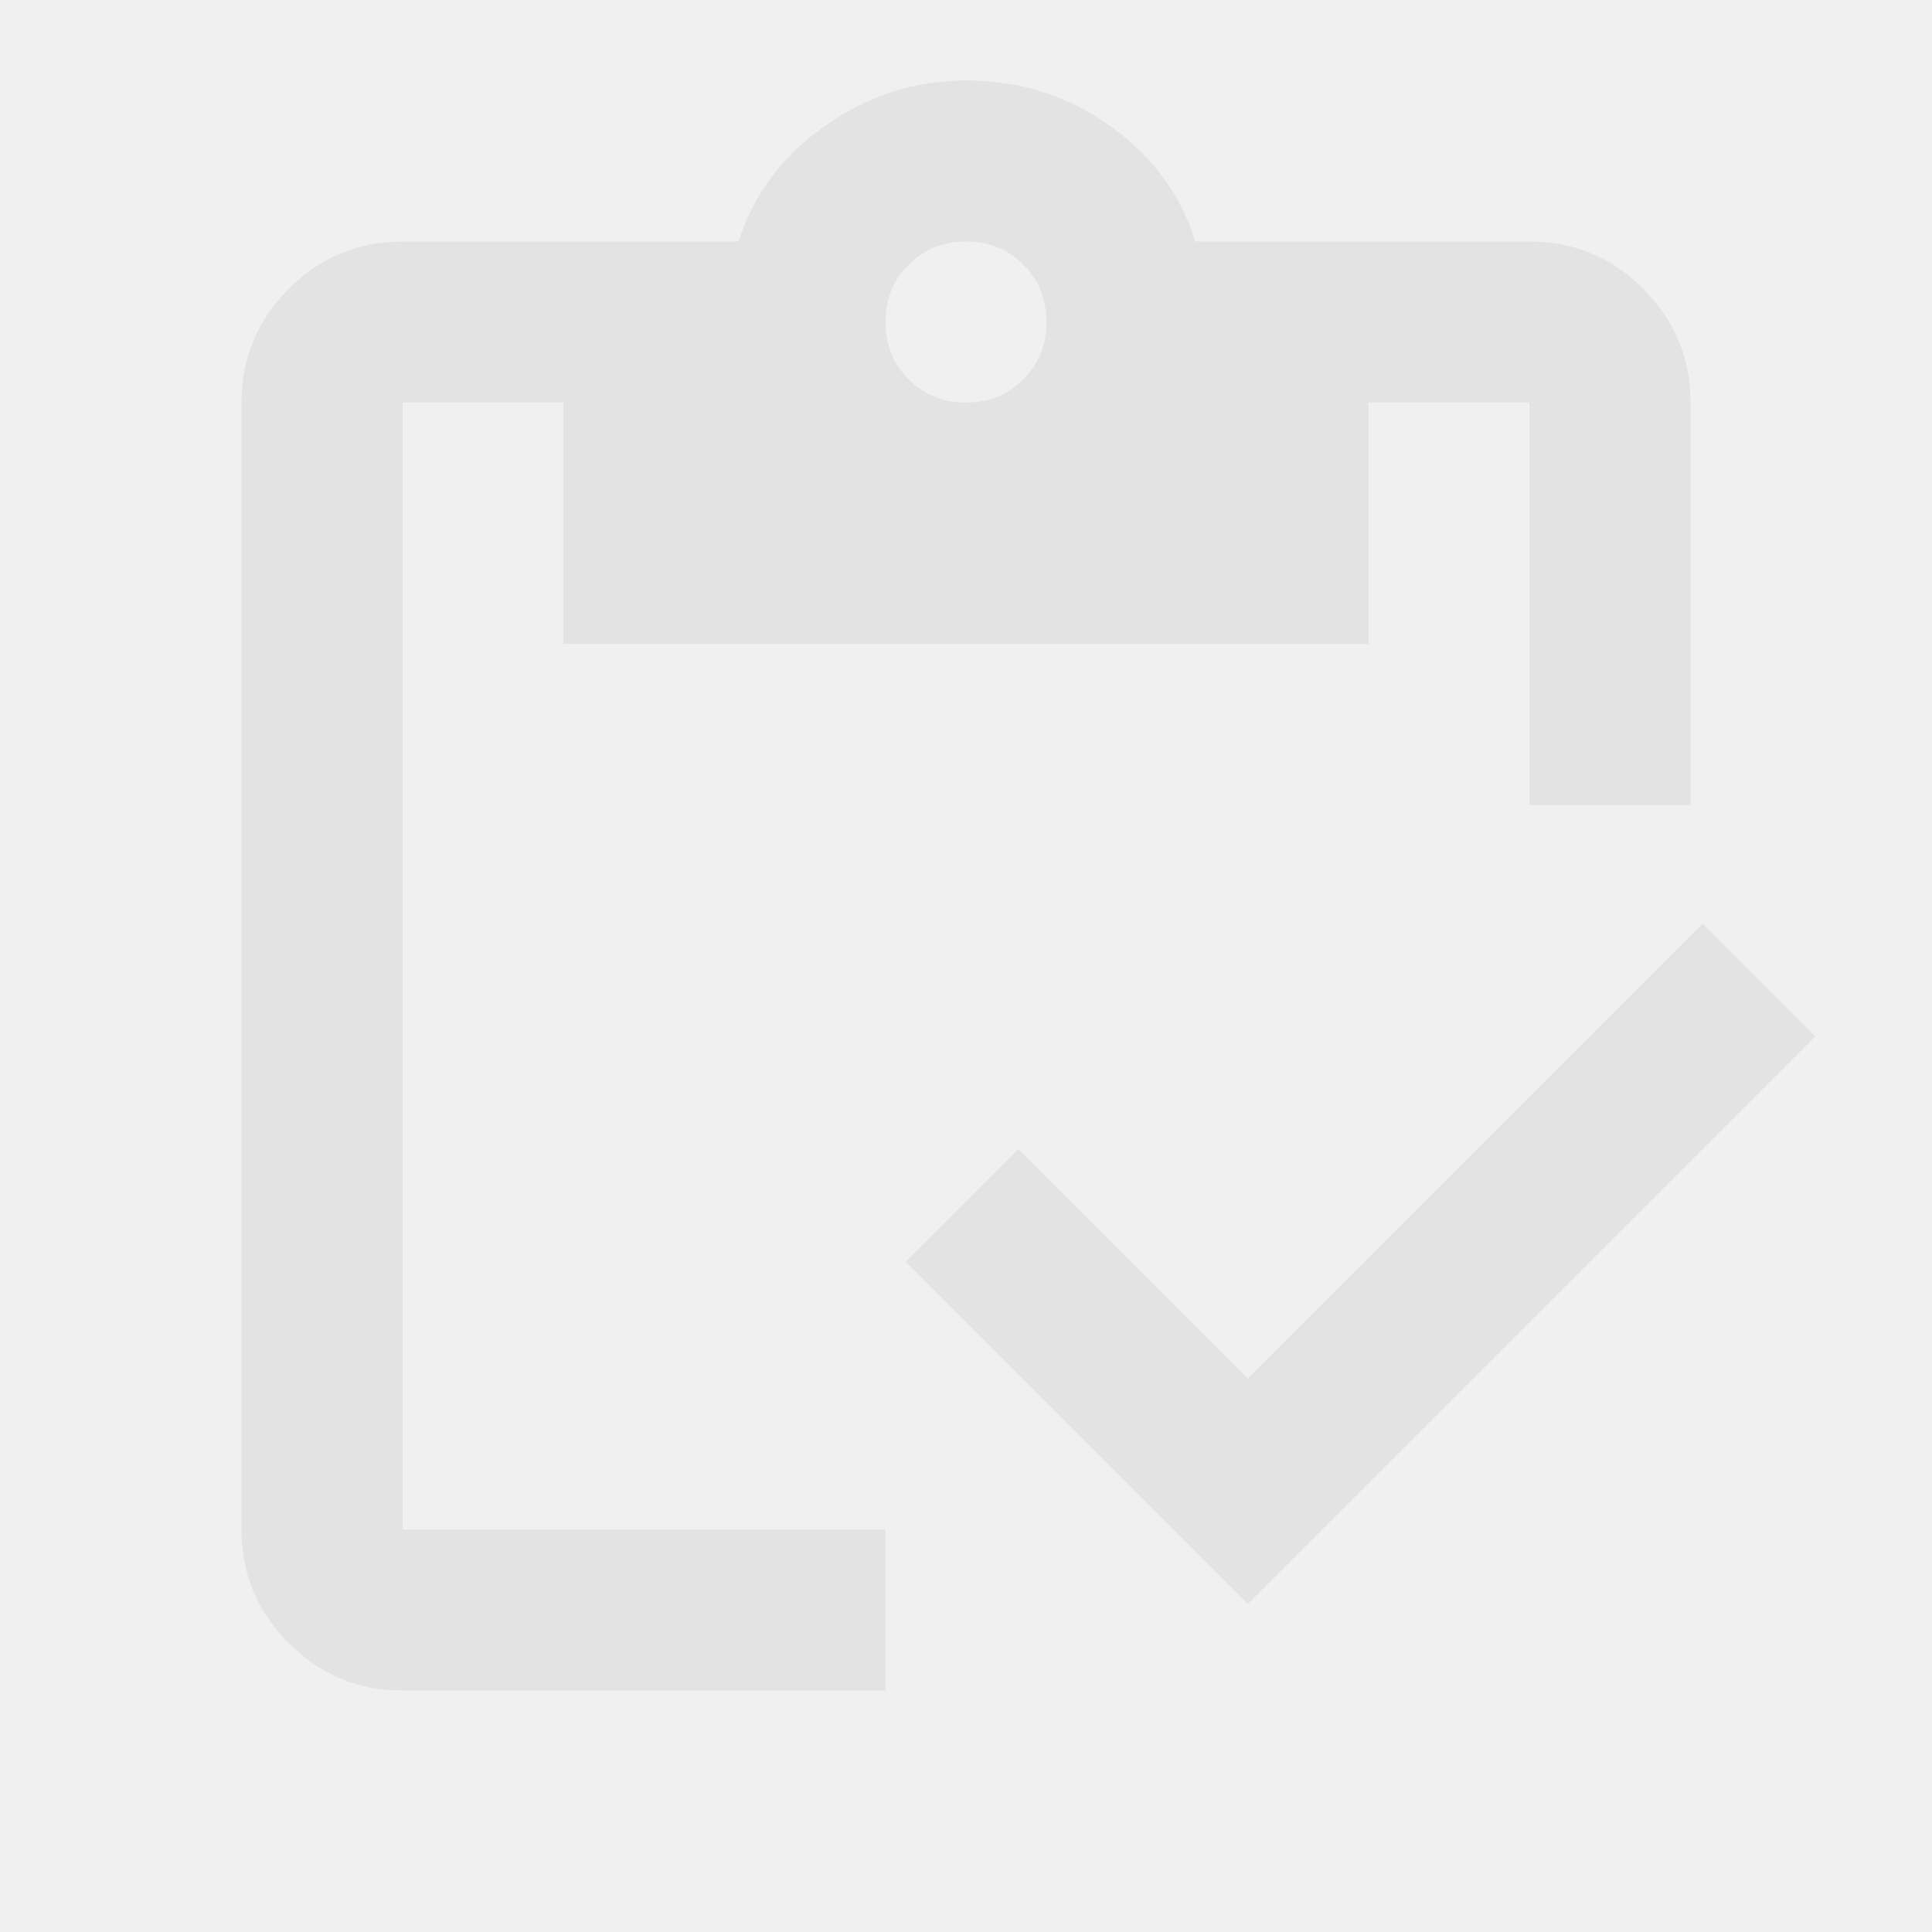
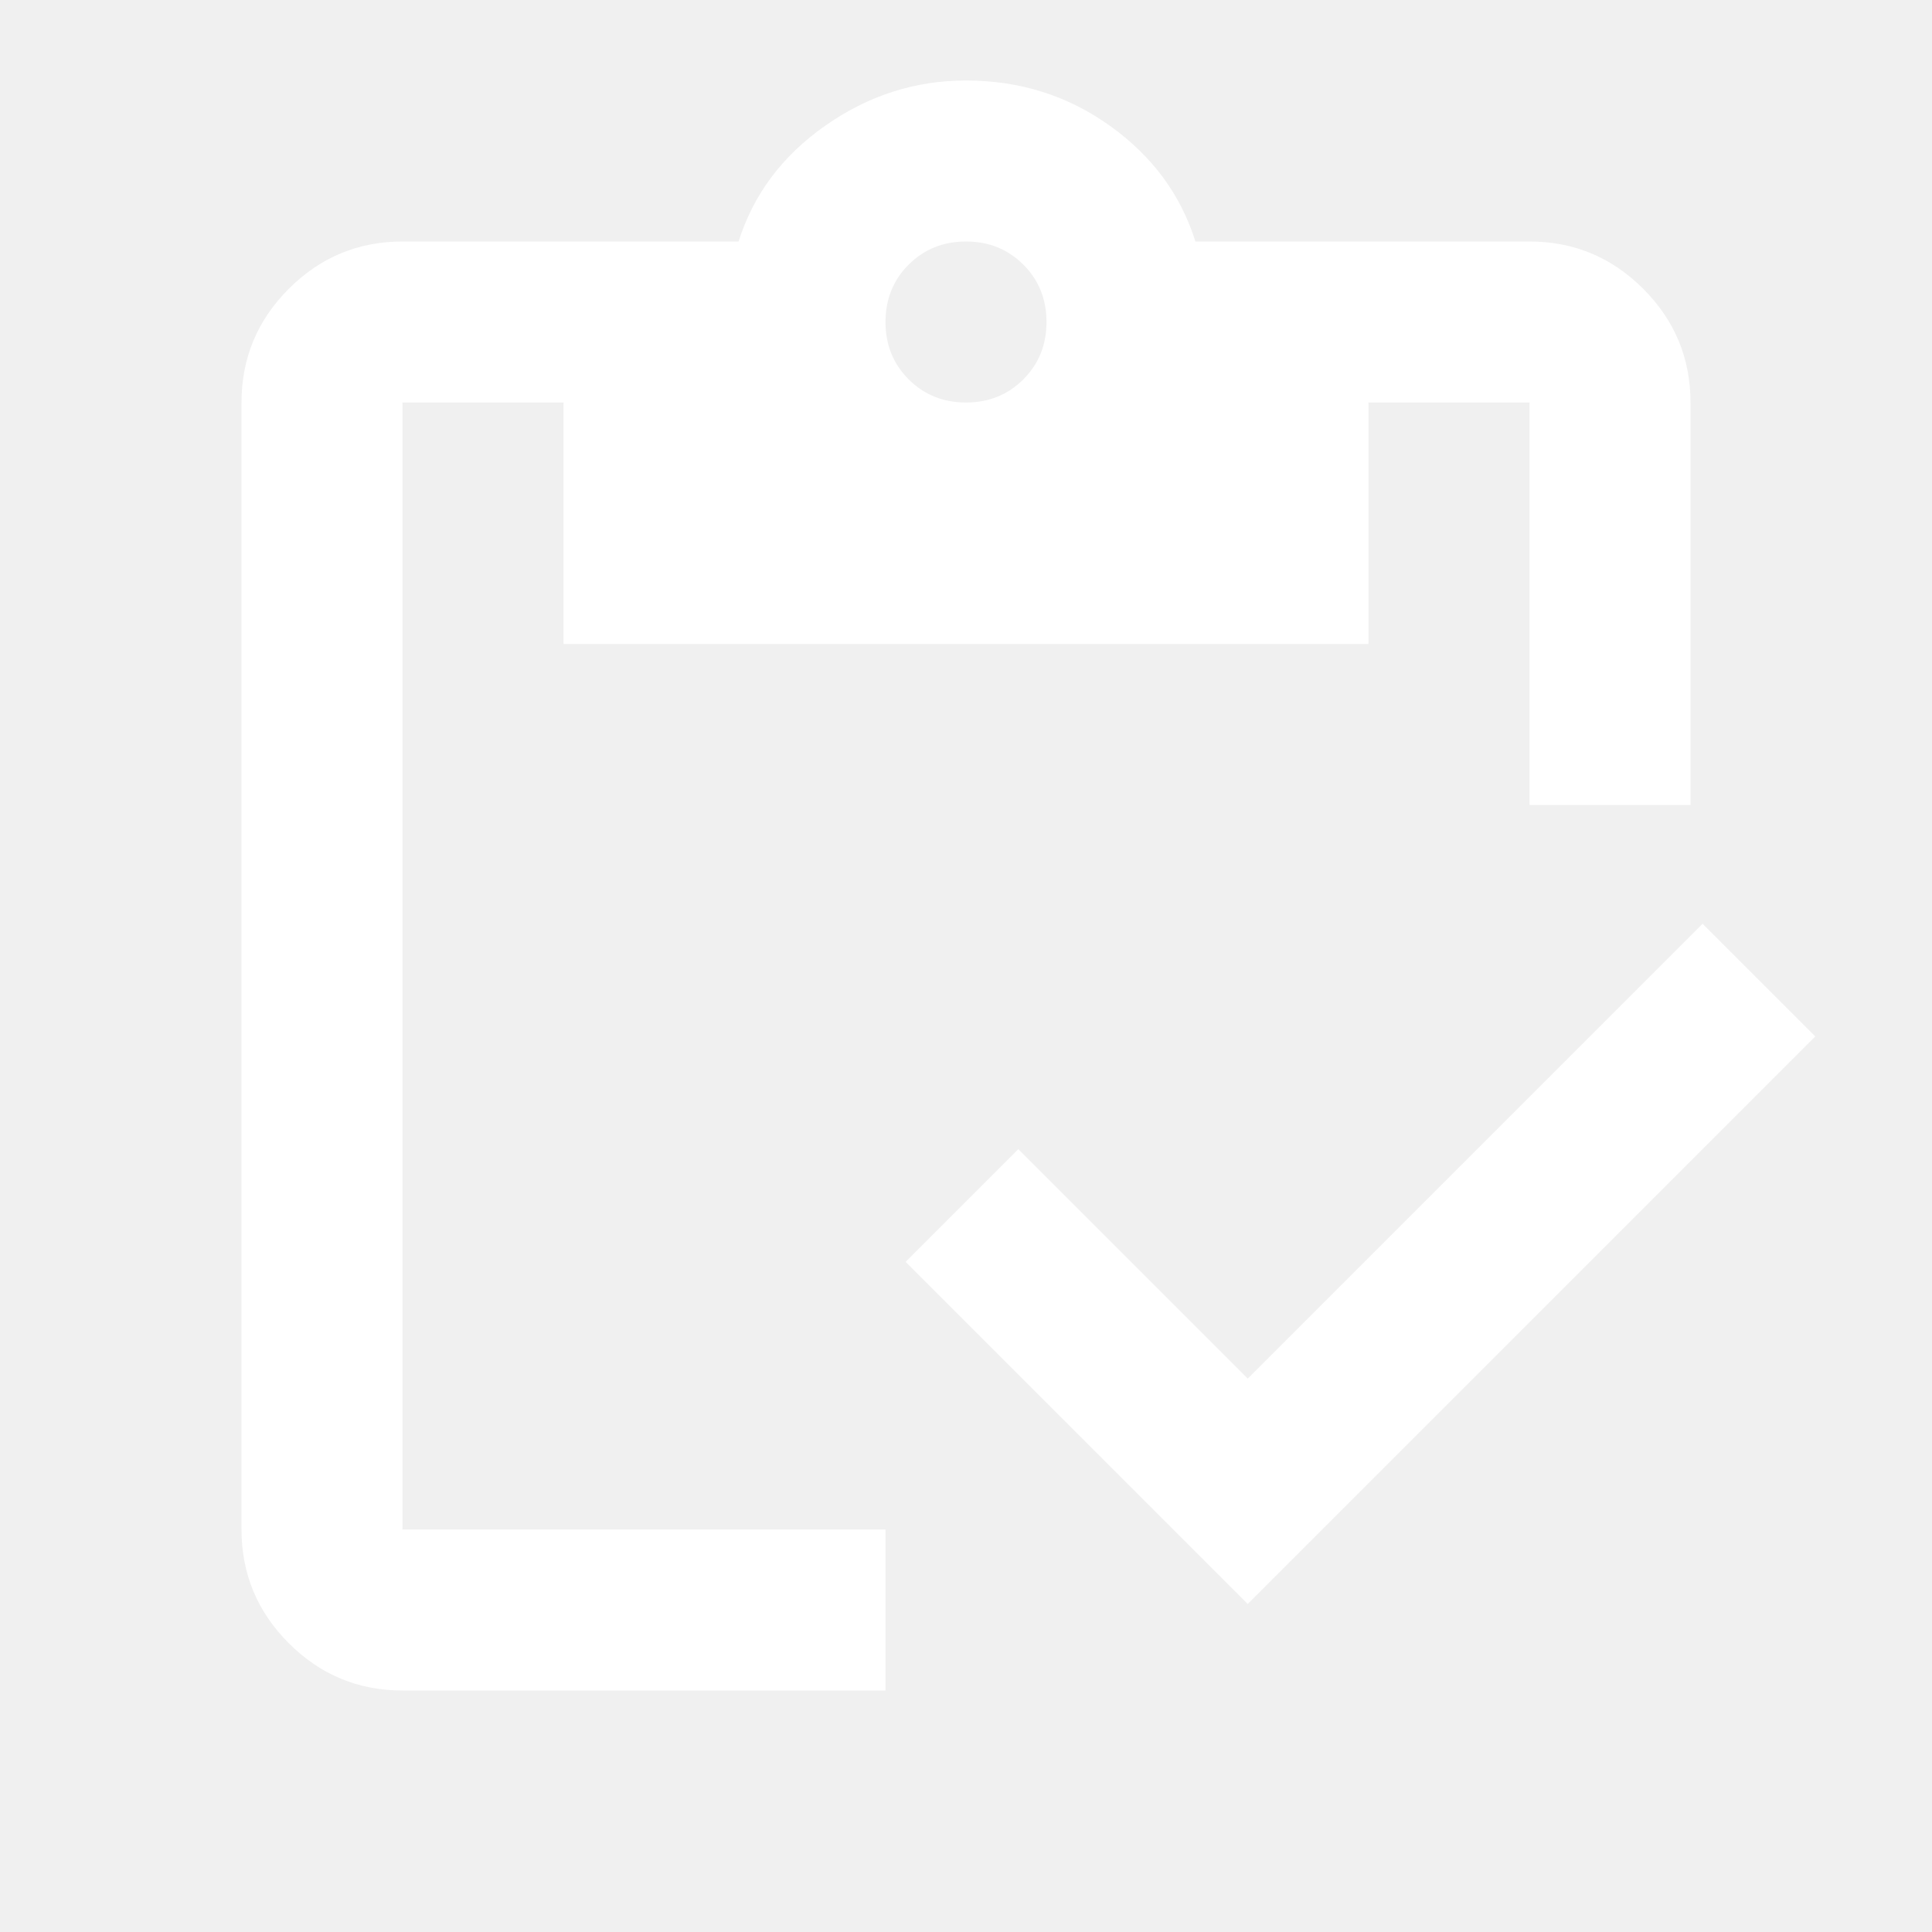
- <svg xmlns="http://www.w3.org/2000/svg" height="24px" viewBox="0 -960 960 960" width="24px" fill="#e3e3e3">
+ <svg xmlns="http://www.w3.org/2000/svg" height="24px" viewBox="0 -960 960 960" width="24px" fill="white">
  <path d="M620-163 450-333l56-56 114 114 226-226 56 56-282 282Zm220-397h-80v-200h-80v120H280v-120h-80v560h240v80H200q-33 0-56.5-23.5T120-200v-560q0-33 23.5-56.5T200-840h167q11-35 43-57.5t70-22.5q40 0 71.5 22.5T594-840h166q33 0 56.5 23.5T840-760v200ZM480-760q17 0 28.5-11.5T520-800q0-17-11.5-28.5T480-840q-17 0-28.5 11.5T440-800q0 17 11.5 28.5T480-760Z" />
</svg>
